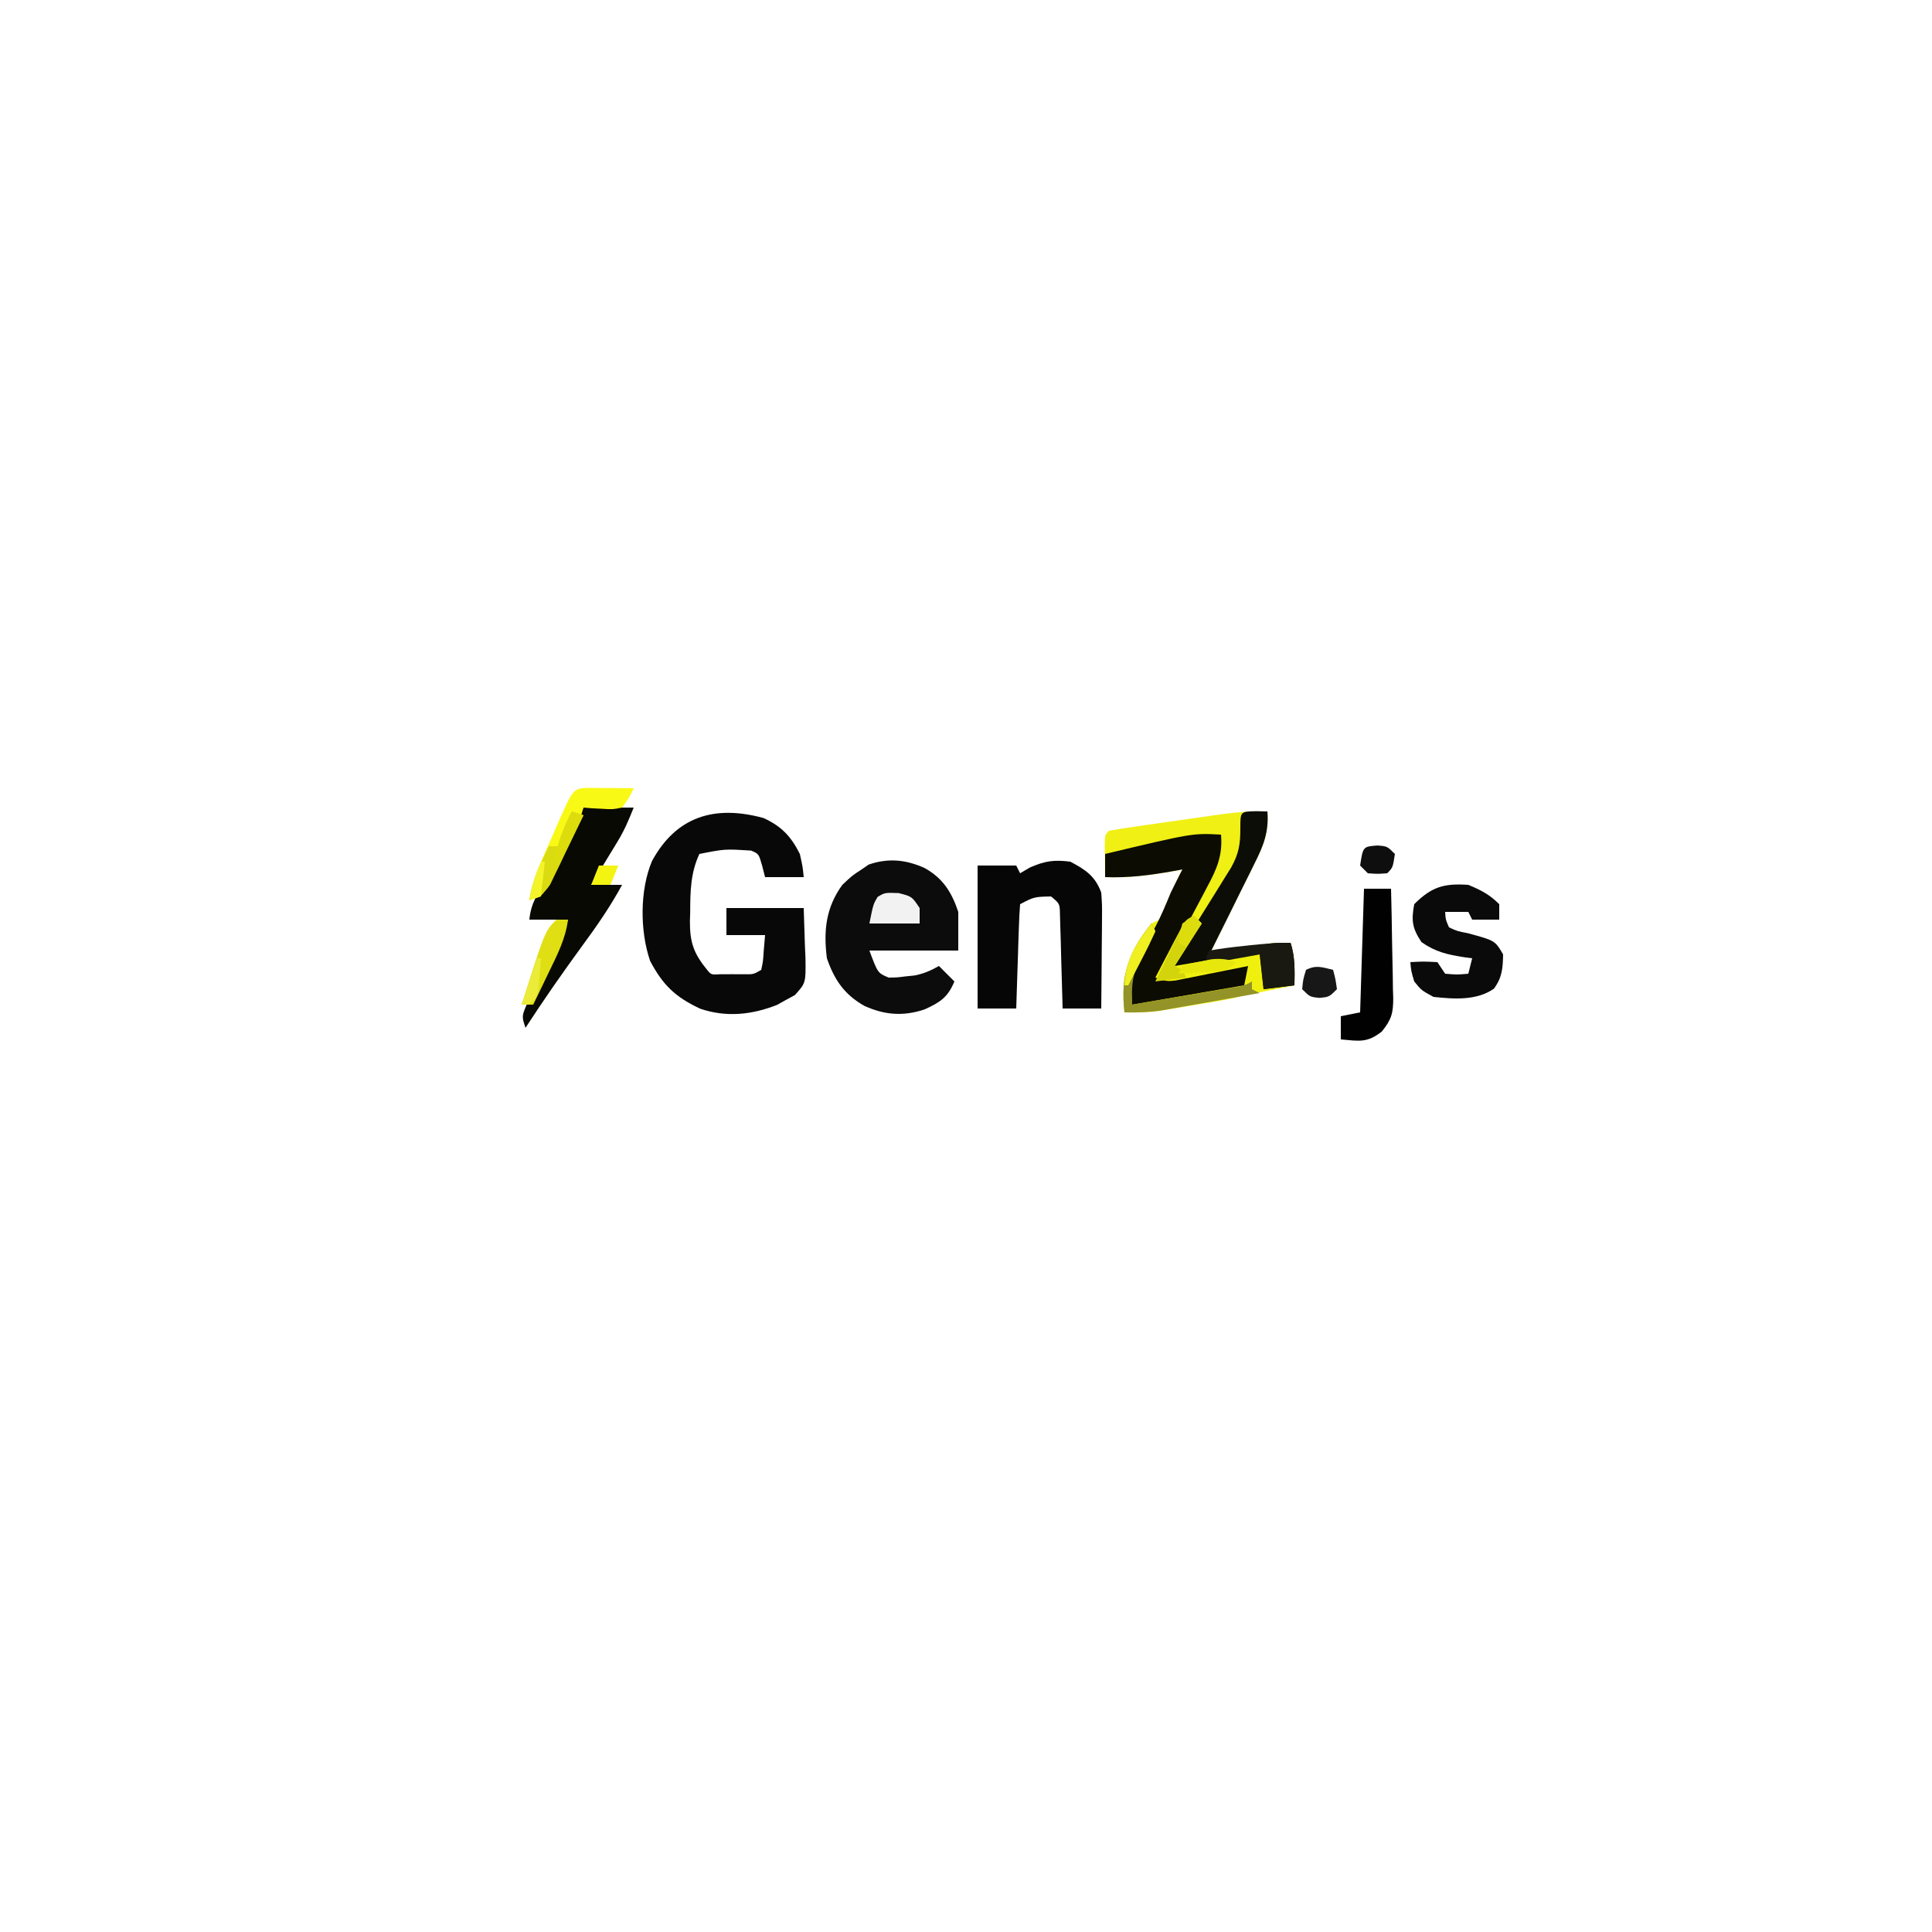
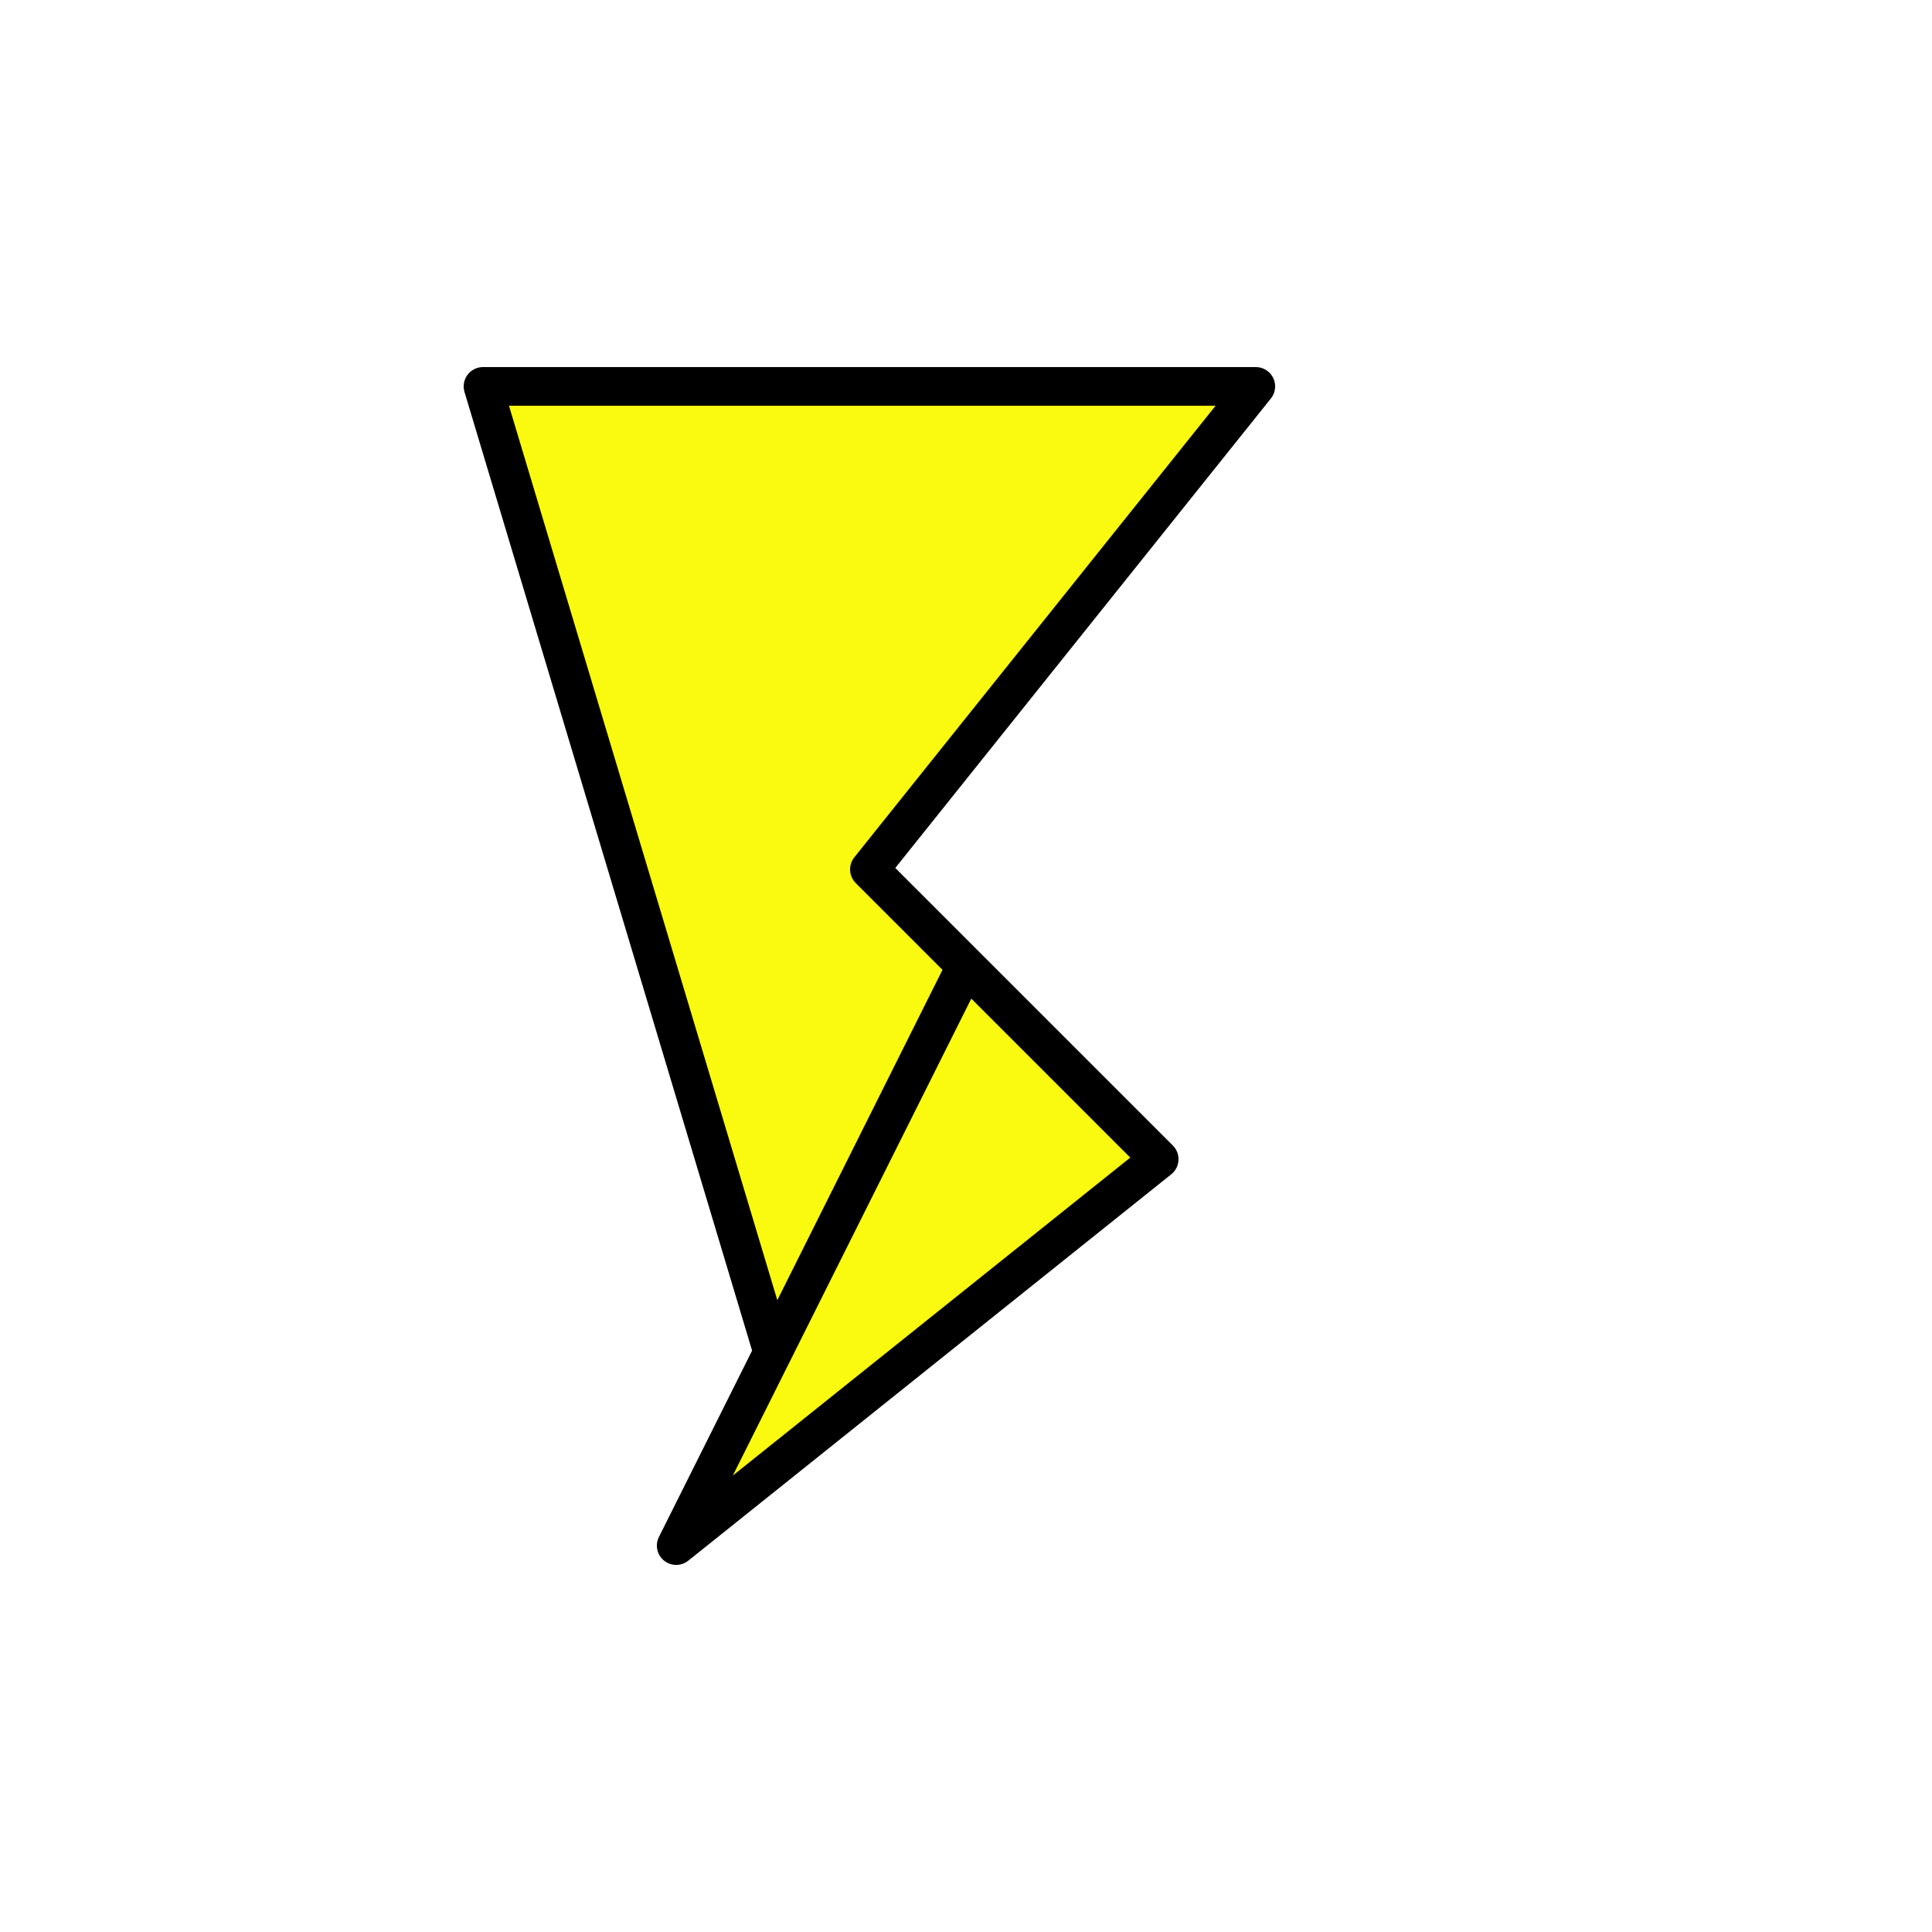
- <svg xmlns="http://www.w3.org/2000/svg" version="1.1" width="500" height="500">
-   <path d="M0 0 C165 0 330 0 500 0 C500 165 500 330 500 500 C335 500 170 500 0 500 C0 335 0 170 0 0 Z " fill="none" transform="translate(0,0)" />
-   <path d="M0 0 C0.42 5.205 -0.975 8.819 -3.281 13.367 C-3.781 14.387 -3.781 14.387 -4.29 15.427 C-5.349 17.582 -6.424 19.728 -7.5 21.875 C-8.224 23.341 -8.946 24.807 -9.668 26.273 C-11.433 29.855 -13.212 33.429 -15 37 C-13.734 36.77 -12.469 36.54 -11.165 36.303 C-10.411 36.166 -9.656 36.029 -8.879 35.887 C-7.309 35.602 -5.74 35.314 -4.171 35.025 C-3.491 34.904 -2.81 34.782 -2.109 34.656 C-1.418 34.531 -0.727 34.405 -0.015 34.275 C2 34 2 34 6 34 C7.177 37.678 7.036 41.167 7 45 C2.825 45.846 -1.352 46.682 -5.531 47.509 C-6.946 47.79 -8.361 48.074 -9.775 48.361 C-18.849 50.2 -27.727 51.546 -37 52 C-37.854 42.375 -36.249 36.536 -30 29 C-29.34 28.67 -28.68 28.34 -28 28 C-27.241 26.318 -26.489 24.632 -25.797 22.922 C-24.672 20.21 -23.338 17.612 -22 15 C-23.16 15.217 -23.16 15.217 -24.344 15.438 C-30.328 16.504 -35.923 17.234 -42 17 C-42.027 15.188 -42.046 13.375 -42.062 11.562 C-42.074 10.553 -42.086 9.544 -42.098 8.504 C-42 6 -42 6 -41 5 C-38.486 4.555 -35.984 4.164 -33.457 3.809 C-32.696 3.699 -31.935 3.589 -31.15 3.477 C-29.534 3.245 -27.917 3.016 -26.301 2.788 C-23.839 2.441 -21.38 2.085 -18.92 1.729 C-17.349 1.505 -15.778 1.281 -14.207 1.059 C-13.476 0.952 -12.744 0.846 -11.99 0.737 C-7.961 0.177 -4.067 -0.108 0 0 Z " fill="#F0F014" transform="translate(328,210)" />
-   <path d="M0 0 C4.611 2.072 7.162 4.726 9.453 9.309 C10.203 12.684 10.203 12.684 10.453 15.309 C7.153 15.309 3.853 15.309 0.453 15.309 C0.206 14.339 -0.042 13.37 -0.297 12.371 C-1.178 9.285 -1.178 9.285 -3.172 8.434 C-9.943 8.011 -9.943 8.011 -16.547 9.309 C-18.833 14.219 -18.913 18.999 -18.922 24.309 C-18.946 25.09 -18.971 25.871 -18.996 26.676 C-19.024 32.184 -18.036 35.031 -14.547 39.309 C-13.495 40.583 -13.495 40.583 -11.113 40.441 C-10.122 40.439 -9.131 40.436 -8.109 40.434 C-7.121 40.436 -6.132 40.439 -5.113 40.441 C-2.558 40.481 -2.558 40.481 -0.547 39.309 C-0.08 37.183 -0.08 37.183 0.078 34.746 C0.202 33.282 0.326 31.817 0.453 30.309 C-2.847 30.309 -6.147 30.309 -9.547 30.309 C-9.547 27.999 -9.547 25.689 -9.547 23.309 C-2.947 23.309 3.653 23.309 10.453 23.309 C10.608 28.135 10.608 28.135 10.766 33.059 C10.811 34.066 10.857 35.074 10.904 36.112 C11.006 42.698 11.006 42.698 8.16 45.84 C7.267 46.325 6.374 46.809 5.453 47.309 C4.842 47.654 4.231 48 3.602 48.355 C-2.937 50.948 -9.594 51.656 -16.332 49.359 C-22.755 46.361 -25.98 43.275 -29.297 36.996 C-31.953 29.277 -31.989 18.641 -28.797 11.121 C-22.534 -0.376 -12.657 -3.436 0 0 Z " fill="#080808" transform="translate(197.5469,211.6914)" />
-   <path d="M0 0 C4.76 2.628 7.046 6.263 8.75 11.375 C8.75 14.675 8.75 17.975 8.75 21.375 C1.16 21.375 -6.43 21.375 -14.25 21.375 C-12.083 27.208 -12.083 27.208 -9.25 28.375 C-7.168 28.352 -7.168 28.352 -4.875 28.062 C-4.104 27.984 -3.333 27.905 -2.539 27.824 C-0.152 27.356 1.636 26.558 3.75 25.375 C5.07 26.695 6.39 28.015 7.75 29.375 C6.008 33.541 4.038 34.782 0.027 36.609 C-5.45 38.451 -10.326 38.068 -15.562 35.688 C-20.746 32.761 -23.33 28.938 -25.25 23.375 C-26.16 16.296 -25.52 10.22 -21.25 4.375 C-18.75 2 -18.75 2 -16.25 0.375 C-15.652 -0.037 -15.054 -0.45 -14.438 -0.875 C-9.349 -2.62 -4.813 -2.155 0 0 Z " fill="#0C0C0C" transform="translate(239.25,224.625)" />
-   <path d="M0 0 C3.991 2.108 6.436 3.751 8 8 C8.227 11.208 8.227 11.208 8.195 14.953 C8.192 15.613 8.19 16.274 8.187 16.954 C8.176 19.053 8.15 21.151 8.125 23.25 C8.115 24.677 8.106 26.104 8.098 27.531 C8.076 31.021 8.041 34.51 8 38 C4.7 38 1.4 38 -2 38 C-2.02 37.193 -2.04 36.385 -2.06 35.553 C-2.155 31.91 -2.265 28.268 -2.375 24.625 C-2.406 23.354 -2.437 22.083 -2.469 20.773 C-2.507 19.562 -2.546 18.35 -2.586 17.102 C-2.617 15.981 -2.649 14.86 -2.681 13.706 C-2.734 10.853 -2.734 10.853 -5 9 C-9.342 9.097 -9.342 9.097 -13 11 C-13.158 12.998 -13.251 15.001 -13.316 17.004 C-13.358 18.219 -13.4 19.434 -13.443 20.686 C-13.483 21.965 -13.522 23.244 -13.562 24.562 C-13.606 25.846 -13.649 27.129 -13.693 28.451 C-13.8 31.634 -13.902 34.817 -14 38 C-17.3 38 -20.6 38 -24 38 C-24 25.79 -24 13.58 -24 1 C-20.7 1 -17.4 1 -14 1 C-13.67 1.66 -13.34 2.32 -13 3 C-11.732 2.257 -11.732 2.257 -10.438 1.5 C-6.519 -0.21 -4.232 -0.529 0 0 Z " fill="#060606" transform="translate(277,223)" />
-   <path d="M0 0 C0.455 5.281 -1.044 8.827 -3.5 13.367 C-3.855 14.047 -4.21 14.726 -4.576 15.427 C-5.706 17.582 -6.853 19.729 -8 21.875 C-8.772 23.341 -9.543 24.807 -10.312 26.273 C-12.196 29.856 -14.094 33.43 -16 37 C-14.759 36.783 -13.517 36.567 -12.238 36.344 C-10.596 36.062 -8.954 35.781 -7.312 35.5 C-6.496 35.357 -5.679 35.214 -4.838 35.066 C-0.85 34.388 2.937 33.801 7 34 C7.043 35.666 7.041 37.334 7 39 C5.102 40.898 1.884 40.776 -0.66 41.191 C-1.325 41.301 -1.989 41.411 -2.674 41.523 C-4.803 41.874 -6.933 42.218 -9.062 42.562 C-10.503 42.798 -11.944 43.035 -13.385 43.271 C-16.922 43.852 -20.461 44.427 -24 45 C-24.434 38.581 -23.455 34.914 -20.188 29.438 C-19.47 28.188 -18.755 26.937 -18.043 25.684 C-17.696 25.076 -17.349 24.468 -16.991 23.842 C-15.449 20.976 -14.243 18.007 -13 15 C-12.015 12.993 -11.019 10.99 -10 9 C-11.16 9.217 -11.16 9.217 -12.344 9.438 C-18.328 10.504 -23.923 11.234 -30 11 C-30 9.02 -30 7.04 -30 5 C-7.364 -0.398 -7.364 -0.398 0 0 Z " fill="#0C0C02" transform="translate(316,216)" />
-   <path d="M0 0 C4.29 0 8.58 0 13 0 C11.688 3.281 10.617 5.844 8.836 8.77 C8.237 9.76 8.237 9.76 7.625 10.771 C7.213 11.445 6.8 12.119 6.375 12.812 C5.955 13.505 5.535 14.198 5.102 14.912 C4.071 16.61 3.036 18.305 2 20 C4.64 20 7.28 20 10 20 C6.975 25.559 3.503 30.598 -0.25 35.688 C-5.356 42.678 -10.286 49.737 -15 57 C-16 54 -16 54 -14.488 50.523 C-13.772 49.136 -13.047 47.753 -12.312 46.375 C-11.568 44.936 -10.824 43.496 -10.082 42.055 C-9.722 41.36 -9.362 40.664 -8.991 39.948 C-7.169 36.365 -5.583 32.693 -4 29 C-7.3 29 -10.6 29 -14 29 C-13.608 24.824 -11.878 22.117 -9.609 18.668 C-5.996 12.678 -3.071 6.28 0 0 Z " fill="#090904" transform="translate(151,209)" />
-   <path d="M0 0 C3.272 1.358 5.499 2.499 8 5 C8 6.32 8 7.64 8 9 C5.69 9 3.38 9 1 9 C0.67 8.34 0.34 7.68 0 7 C-1.98 7 -3.96 7 -6 7 C-5.876 8.979 -5.876 8.979 -5 11 C-2.815 11.999 -2.815 11.999 -0.188 12.5 C6.906 14.411 6.906 14.411 9 18 C8.938 21.559 8.758 23.967 6.625 26.875 C2.086 30.017 -3.732 29.555 -9 29 C-12.125 27.312 -12.125 27.312 -14 25 C-14.812 22.25 -14.812 22.25 -15 20 C-11.625 19.812 -11.625 19.812 -8 20 C-7.34 20.99 -6.68 21.98 -6 23 C-2.916 23.25 -2.916 23.25 0 23 C0.33 21.68 0.66 20.36 1 19 C0.336 18.914 -0.328 18.827 -1.012 18.738 C-5.412 18.038 -8.428 17.4 -12.125 14.812 C-14.541 11.189 -14.777 9.272 -14 5 C-9.491 0.491 -6.304 -0.42 0 0 Z " fill="#0A0A0A" transform="translate(380,229)" />
-   <path d="M0 0 C1.454 0.031 1.454 0.031 2.938 0.062 C3.358 5.267 1.962 8.881 -0.344 13.43 C-0.677 14.109 -1.01 14.789 -1.353 15.489 C-2.412 17.644 -3.487 19.791 -4.562 21.938 C-5.286 23.403 -6.009 24.869 -6.73 26.336 C-8.495 29.918 -10.275 33.492 -12.062 37.062 C-10.797 36.832 -9.531 36.602 -8.228 36.365 C-7.473 36.228 -6.719 36.091 -5.942 35.95 C-4.372 35.664 -2.803 35.377 -1.233 35.088 C-0.553 34.966 0.127 34.844 0.828 34.719 C1.519 34.593 2.211 34.467 2.923 34.338 C4.938 34.062 4.938 34.062 8.938 34.062 C10.113 37.737 10.011 41.232 9.938 45.062 C7.298 45.392 4.657 45.722 1.938 46.062 C1.607 43.093 1.278 40.123 0.938 37.062 C-0.232 37.279 -1.401 37.496 -2.605 37.719 C-4.154 38 -5.702 38.281 -7.25 38.562 C-8.019 38.706 -8.788 38.849 -9.58 38.996 C-13.457 39.695 -17.104 40.253 -21.062 40.062 C-19.679 36.314 -17.955 33.069 -15.84 29.684 C-14.909 28.178 -14.909 28.178 -13.959 26.643 C-12.65 24.543 -11.34 22.444 -10.029 20.346 C-9.41 19.343 -8.791 18.341 -8.152 17.309 C-7.3 15.942 -7.3 15.942 -6.429 14.549 C-4.424 10.902 -4.062 8.548 -4.062 4.375 C-4.062 0.083 -4.062 0.083 0 0 Z " fill="#0D0D07" transform="translate(325.0625,209.9375)" />
-   <path d="M0 0 C2.31 0 4.62 0 7 0 C7.124 4.75 7.214 9.5 7.275 14.252 C7.3 15.867 7.334 17.482 7.377 19.096 C7.438 21.423 7.466 23.747 7.488 26.074 C7.514 26.792 7.54 27.51 7.566 28.25 C7.569 32.211 7.129 33.84 4.609 36.965 C0.749 39.976 -1.258 39.402 -6 39 C-6 37.02 -6 35.04 -6 33 C-3.525 32.505 -3.525 32.505 -1 32 C-0.67 21.44 -0.34 10.88 0 0 Z " fill="#010101" transform="translate(353,230)" />
-   <path d="M0 0 C0.66 0.66 1.32 1.32 2 2 C-0.31 5.63 -2.62 9.26 -5 13 C-3.747 12.783 -2.494 12.567 -1.203 12.344 C0.448 12.062 2.099 11.781 3.75 11.5 C4.575 11.357 5.4 11.214 6.25 11.066 C7.049 10.931 7.848 10.796 8.672 10.656 C9.405 10.531 10.138 10.405 10.894 10.275 C13 10 13 10 17 10 C17.495 14.455 17.495 14.455 18 19 C12.163 21.25 6.144 22.123 0 23.125 C-1.067 23.307 -2.135 23.489 -3.234 23.676 C-4.271 23.847 -5.307 24.019 -6.375 24.195 C-7.311 24.35 -8.247 24.505 -9.211 24.665 C-12.166 25.02 -15.027 25.056 -18 25 C-19.071 15.259 -16.947 9.707 -11 2 C-10.67 2.66 -10.34 3.32 -10 4 C-11.417 7.002 -13.036 9.863 -14.652 12.762 C-16.448 16.493 -16.448 16.493 -16 23 C-6.43 21.35 3.14 19.7 13 18 C13.33 16.35 13.66 14.7 14 13 C13.38 13.126 12.759 13.253 12.12 13.383 C9.311 13.951 6.499 14.507 3.688 15.062 C2.711 15.262 1.735 15.461 0.729 15.666 C-0.209 15.85 -1.147 16.033 -2.113 16.223 C-2.977 16.395 -3.841 16.568 -4.732 16.746 C-7 17 -7 17 -10 16 C-8.715 13.517 -7.423 11.039 -6.125 8.562 C-5.76 7.855 -5.395 7.148 -5.02 6.42 C-2.227 1.113 -2.227 1.113 0 0 Z " fill="#F0F00F" transform="translate(309,237)" />
-   <path d="M0 0 C1.395 0.007 2.789 0.019 4.184 0.035 C4.895 0.04 5.605 0.044 6.338 0.049 C8.099 0.061 9.86 0.079 11.621 0.098 C10.445 2.578 10.445 2.578 8.621 5.098 C6.141 5.586 6.141 5.586 3.434 5.41 C2.533 5.365 1.631 5.32 0.703 5.273 C-0.327 5.186 -0.327 5.186 -1.379 5.098 C-1.617 5.906 -1.856 6.714 -2.102 7.547 C-3.661 11.881 -5.67 15.842 -7.816 19.91 C-8.212 20.686 -8.607 21.461 -9.014 22.26 C-9.401 22.996 -9.788 23.733 -10.188 24.492 C-10.536 25.161 -10.885 25.83 -11.244 26.519 C-12.379 28.098 -12.379 28.098 -15.379 29.098 C-14.751 25.327 -13.66 22.112 -12.129 18.613 C-11.685 17.596 -11.242 16.579 -10.785 15.531 C-10.089 13.955 -10.089 13.955 -9.379 12.348 C-8.683 10.749 -8.683 10.749 -7.973 9.117 C-4.028 0.116 -4.028 0.116 0 0 Z " fill="#F9F916" transform="translate(152.3789,203.9023)" />
-   <path d="M0 0 C1.176 3.674 1.074 7.169 1 11 C-1.64 11.33 -4.28 11.66 -7 12 C-7.33 9.03 -7.66 6.06 -8 3 C-8.843 3.156 -9.686 3.312 -10.555 3.473 C-12.198 3.765 -12.198 3.765 -13.875 4.062 C-14.966 4.26 -16.056 4.457 -17.18 4.66 C-20 5 -20 5 -22 4 C-21.67 3.34 -21.34 2.68 -21 2 C-18.21 1.52 -15.498 1.157 -12.688 0.875 C-11.915 0.789 -11.142 0.702 -10.346 0.613 C-6.854 0.235 -3.523 0 0 0 Z " fill="#191911" transform="translate(334,244)" />
-   <path d="M0 0 C0.33 0.66 0.66 1.32 1 2 C-0.417 5.002 -2.036 7.863 -3.652 10.762 C-5.176 14.423 -5.1 17.074 -5 21 C-0.906 20.31 3.188 19.616 7.28 18.919 C8.673 18.682 10.066 18.446 11.459 18.212 C13.46 17.875 15.461 17.533 17.461 17.191 C18.665 16.987 19.87 16.783 21.111 16.573 C23.927 16.147 23.927 16.147 26 15 C26 15.66 26 16.32 26 17 C26.66 17.33 27.32 17.66 28 18 C23.981 18.719 19.961 19.43 15.939 20.136 C14.574 20.377 13.208 20.619 11.843 20.864 C9.873 21.216 7.901 21.561 5.93 21.906 C4.746 22.116 3.563 22.325 2.343 22.541 C-0.823 22.976 -3.81 23.085 -7 23 C-8.071 13.259 -5.947 7.707 0 0 Z " fill="#939328" transform="translate(298,239)" />
-   <path d="M0 0 C3.438 0.875 3.438 0.875 5.438 3.875 C5.438 5.195 5.438 6.515 5.438 7.875 C1.147 7.875 -3.143 7.875 -7.562 7.875 C-6.562 2.875 -6.562 2.875 -5.438 1 C-3.562 -0.125 -3.562 -0.125 0 0 Z " fill="#F2F2F2" transform="translate(232.5625,231.125)" />
-   <path d="M0 0 C0.99 0 1.98 0 3 0 C2.361 5.06 0.137 9.28 -2.062 13.812 C-2.628 14.995 -2.628 14.995 -3.205 16.201 C-4.132 18.137 -5.065 20.069 -6 22 C-6.99 22 -7.98 22 -9 22 C-2.976 2.976 -2.976 2.976 0 0 Z " fill="#DFDF14" transform="translate(144,238)" />
-   <path d="M0 0 C0.99 0.33 1.98 0.66 3 1 C1.436 4.301 -0.154 7.589 -1.75 10.875 C-2.193 11.812 -2.637 12.749 -3.094 13.715 C-3.751 15.059 -3.751 15.059 -4.422 16.43 C-4.82 17.257 -5.218 18.085 -5.628 18.937 C-7.181 21.272 -8.418 21.997 -11 23 C-10.346 17.93 -8.145 13.58 -6 9 C-5.01 9 -4.02 9 -3 9 C-2.876 8.258 -2.752 7.515 -2.625 6.75 C-2.045 4.199 -1.263 2.273 0 0 Z " fill="#DBDB11" transform="translate(148,210)" />
-   <path d="M0 0 C0.66 0.66 1.32 1.32 2 2 C-0.31 5.63 -2.62 9.26 -5 13 C-4.34 13.33 -3.68 13.66 -3 14 C-2.67 14.66 -2.34 15.32 -2 16 C-5.96 16.495 -5.96 16.495 -10 17 C-8.716 14.35 -7.423 11.705 -6.125 9.062 C-5.76 8.308 -5.395 7.553 -5.02 6.775 C-4.488 5.697 -4.488 5.697 -3.945 4.598 C-3.621 3.933 -3.296 3.268 -2.961 2.582 C-2 1 -2 1 0 0 Z " fill="#D4D40D" transform="translate(309,237)" />
-   <path d="M0 0 C0.625 2.375 0.625 2.375 1 5 C-1 7 -1 7 -3.5 7.25 C-6 7 -6 7 -8 5 C-7.75 2.438 -7.75 2.438 -7 0 C-4.333 -1.333 -2.833 -0.671 0 0 Z " fill="#171717" transform="translate(345,251)" />
-   <path d="M0 0 C2.562 0.188 2.562 0.188 4.562 2.188 C4.027 5.723 4.027 5.723 2.562 7.188 C0.125 7.375 0.125 7.375 -2.438 7.188 C-3.098 6.527 -3.757 5.867 -4.438 5.188 C-3.695 0.284 -3.695 0.284 0 0 Z " fill="#0E0E0E" transform="translate(356.4375,218.8125)" />
-   <path d="M0 0 C-2.77 2.77 -4.765 2.398 -8.625 2.625 C-9.814 2.7 -11.002 2.775 -12.227 2.852 C-13.599 2.925 -13.599 2.925 -15 3 C-14.67 2.34 -14.34 1.68 -14 1 C-11.855 0.332 -11.855 0.332 -9.188 -0.188 C-8.315 -0.367 -7.442 -0.546 -6.543 -0.73 C-4.026 -0.997 -2.383 -0.783 0 0 Z " fill="#E7E70E" transform="translate(320,249)" />
-   <path d="M0 0 C0.99 0.33 1.98 0.66 3 1 C1.02 4.96 -0.96 8.92 -3 13 C-3.66 13 -4.32 13 -5 13 C-4.546 11.582 -4.086 10.166 -3.625 8.75 C-3.242 7.567 -3.242 7.567 -2.852 6.359 C-2.048 4.134 -1.103 2.091 0 0 Z " fill="#DDDD0E" transform="translate(148,210)" />
-   <path d="M0 0 C0.33 0.66 0.66 1.32 1 2 C-0.075 4.443 -1.198 6.768 -2.438 9.125 C-2.776 9.784 -3.114 10.442 -3.463 11.121 C-4.301 12.751 -5.15 14.376 -6 16 C-6.33 16 -6.66 16 -7 16 C-6.716 9.326 -3.922 5.289 0 0 Z " fill="#EFEF22" transform="translate(298,239)" />
-   <path d="M0 0 C1.65 0 3.3 0 5 0 C4.34 1.65 3.68 3.3 3 5 C1.35 5 -0.3 5 -2 5 C-1.34 3.35 -0.68 1.7 0 0 Z " fill="#F4F412" transform="translate(155,224)" />
-   <path d="M0 0 C0.33 0 0.66 0 1 0 C0.886 1.626 0.758 3.251 0.625 4.875 C0.555 5.78 0.486 6.685 0.414 7.617 C0 10 0 10 -2 12 C-2.66 12 -3.32 12 -4 12 C-2.667 8 -1.333 4 0 0 Z " fill="#EBEB39" transform="translate(139,248)" />
-   <path d="M0 0 C0.66 0.66 1.32 1.32 2 2 C0.02 4.97 0.02 4.97 -2 8 C-2.66 7.67 -3.32 7.34 -4 7 C-3.688 4.625 -3.688 4.625 -3 2 C-2.01 1.34 -1.02 0.68 0 0 Z " fill="#DDDD0E" transform="translate(309,237)" />
-   <path d="M0 0 C0.33 0 0.66 0 1 0 C0.67 2.97 0.34 5.94 0 9 C-0.99 9.33 -1.98 9.66 -3 10 C-2.39 6.442 -1.422 3.317 0 0 Z " fill="#F4F42A" transform="translate(140,223)" />
+ <svg xmlns="http://www.w3.org/2000/svg" viewBox="0 0 100 100">
+   <path d="M25 20 L65 20 L45 45 L60 60 L35 80 L50 50 L40 70 Z" fill="#fafa10" stroke="#000" stroke-width="2" stroke-linejoin="round" />
</svg>
